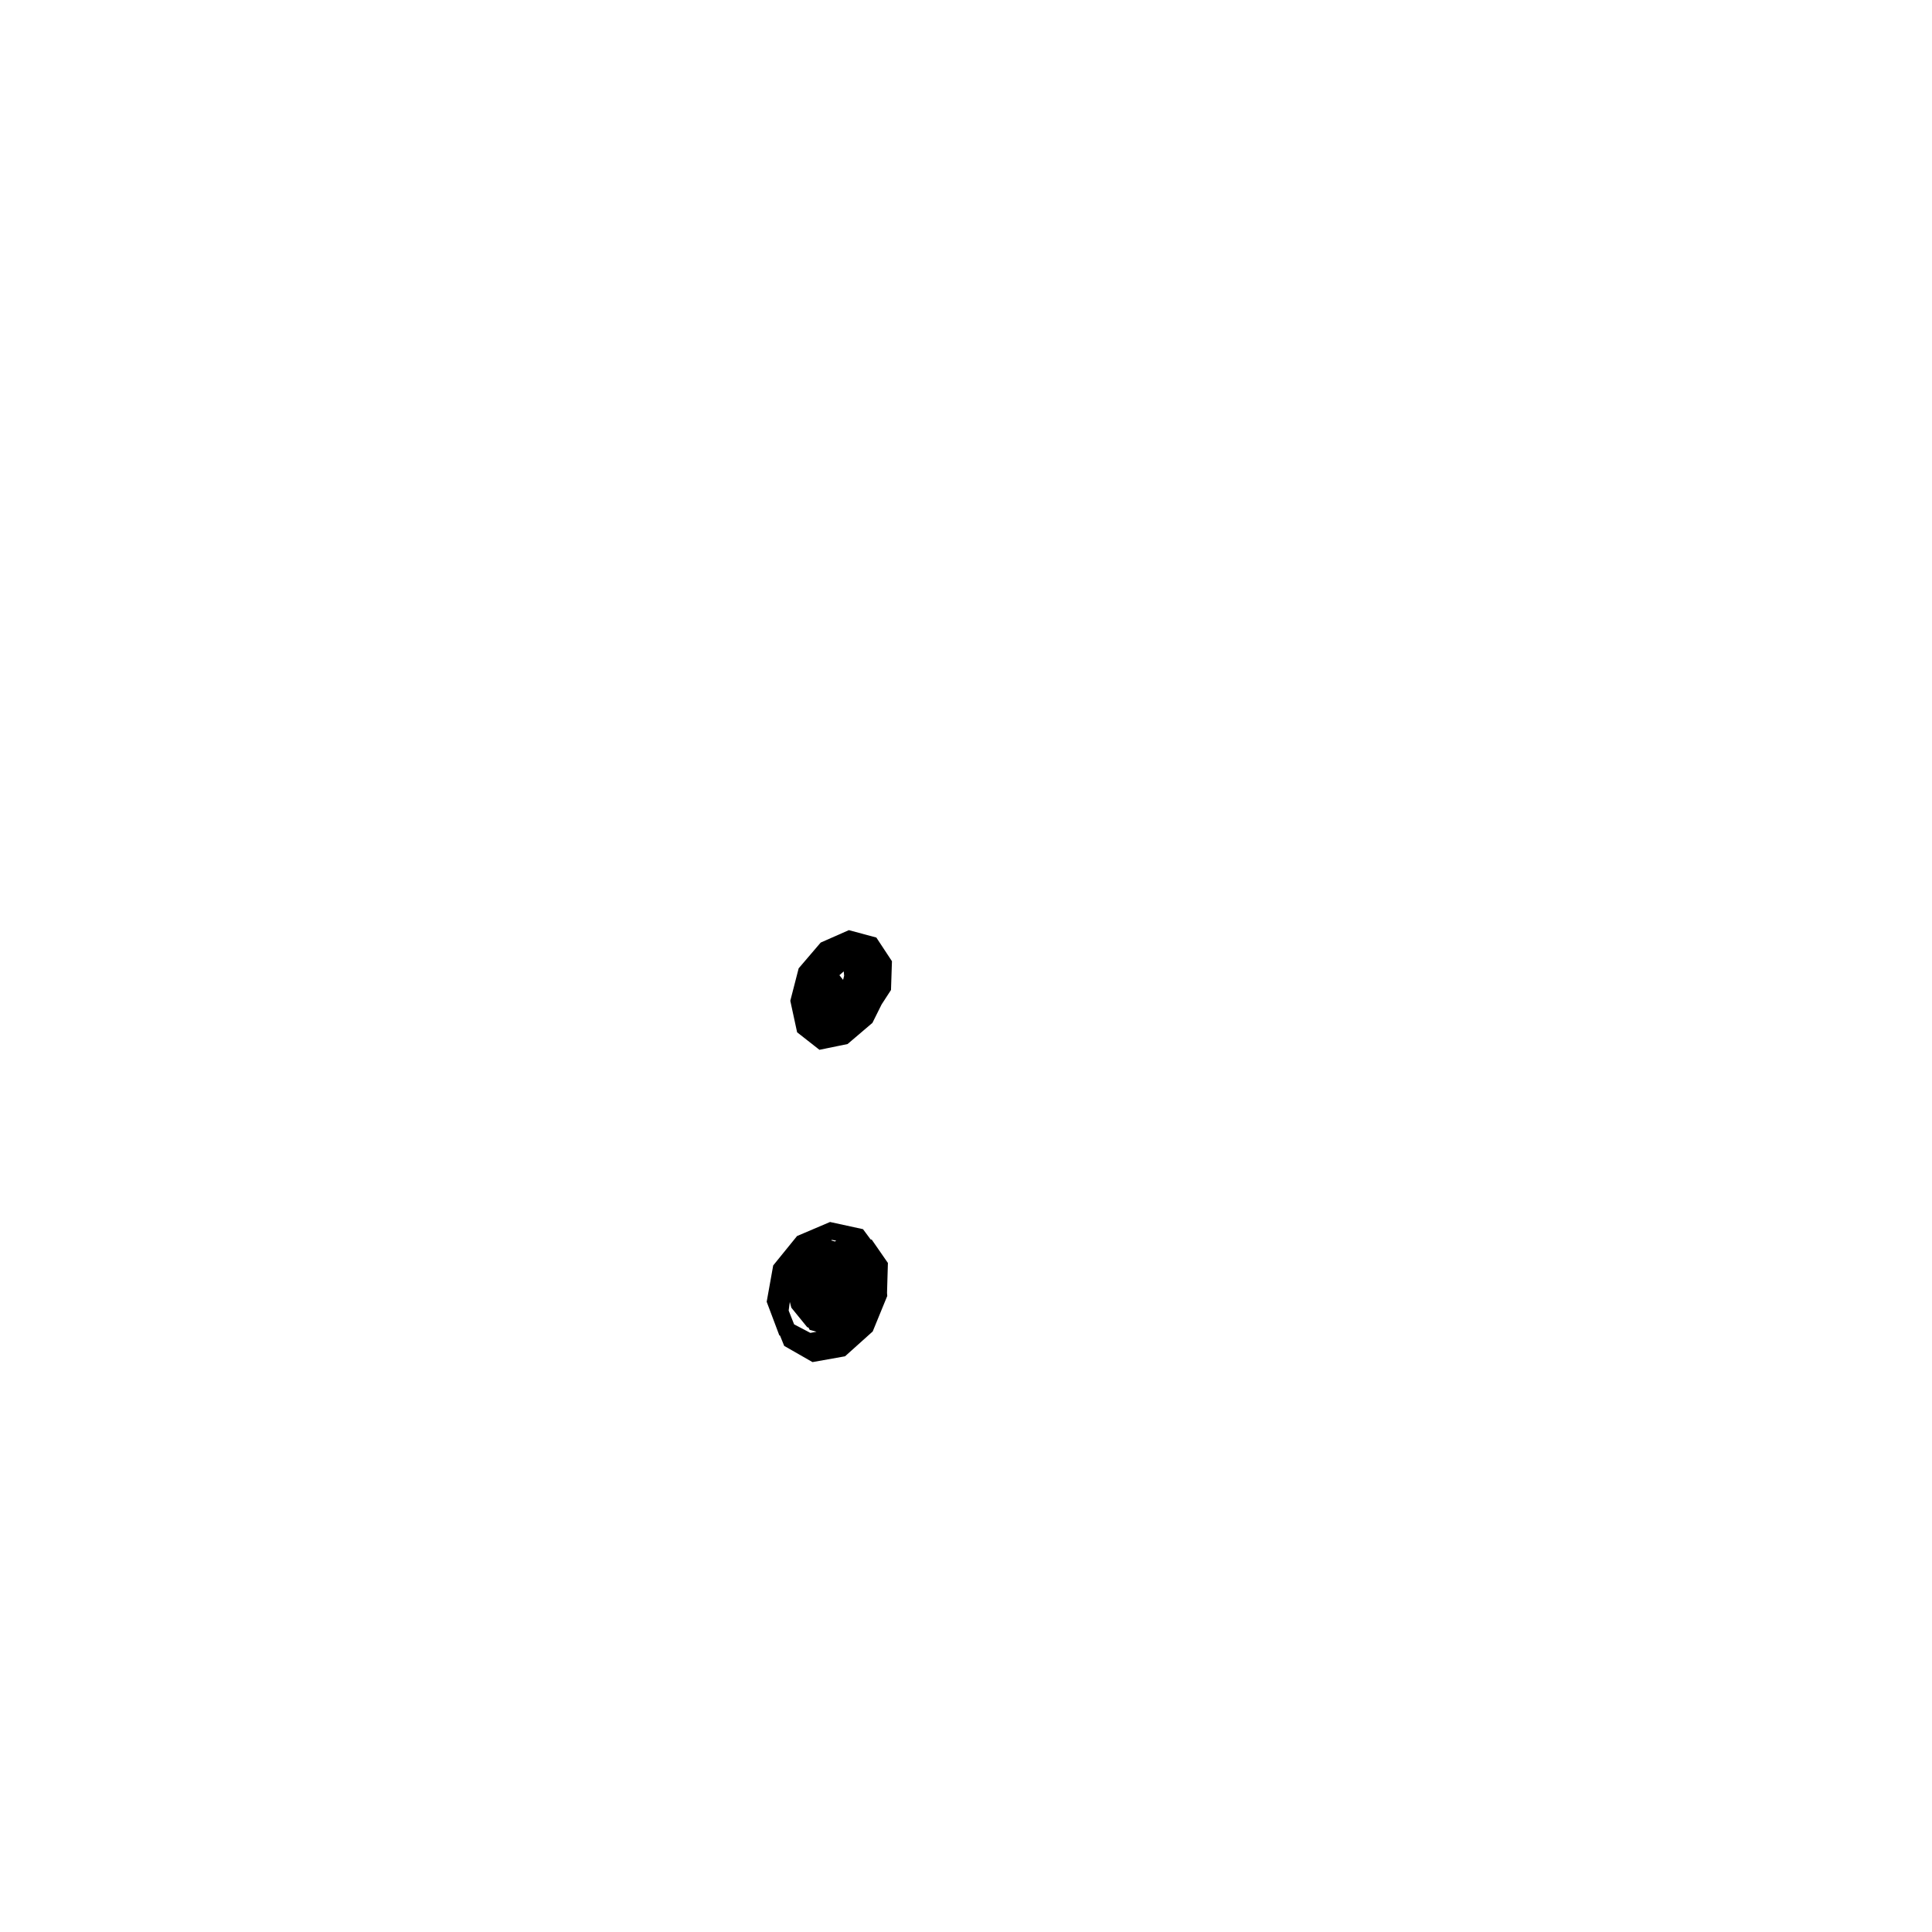
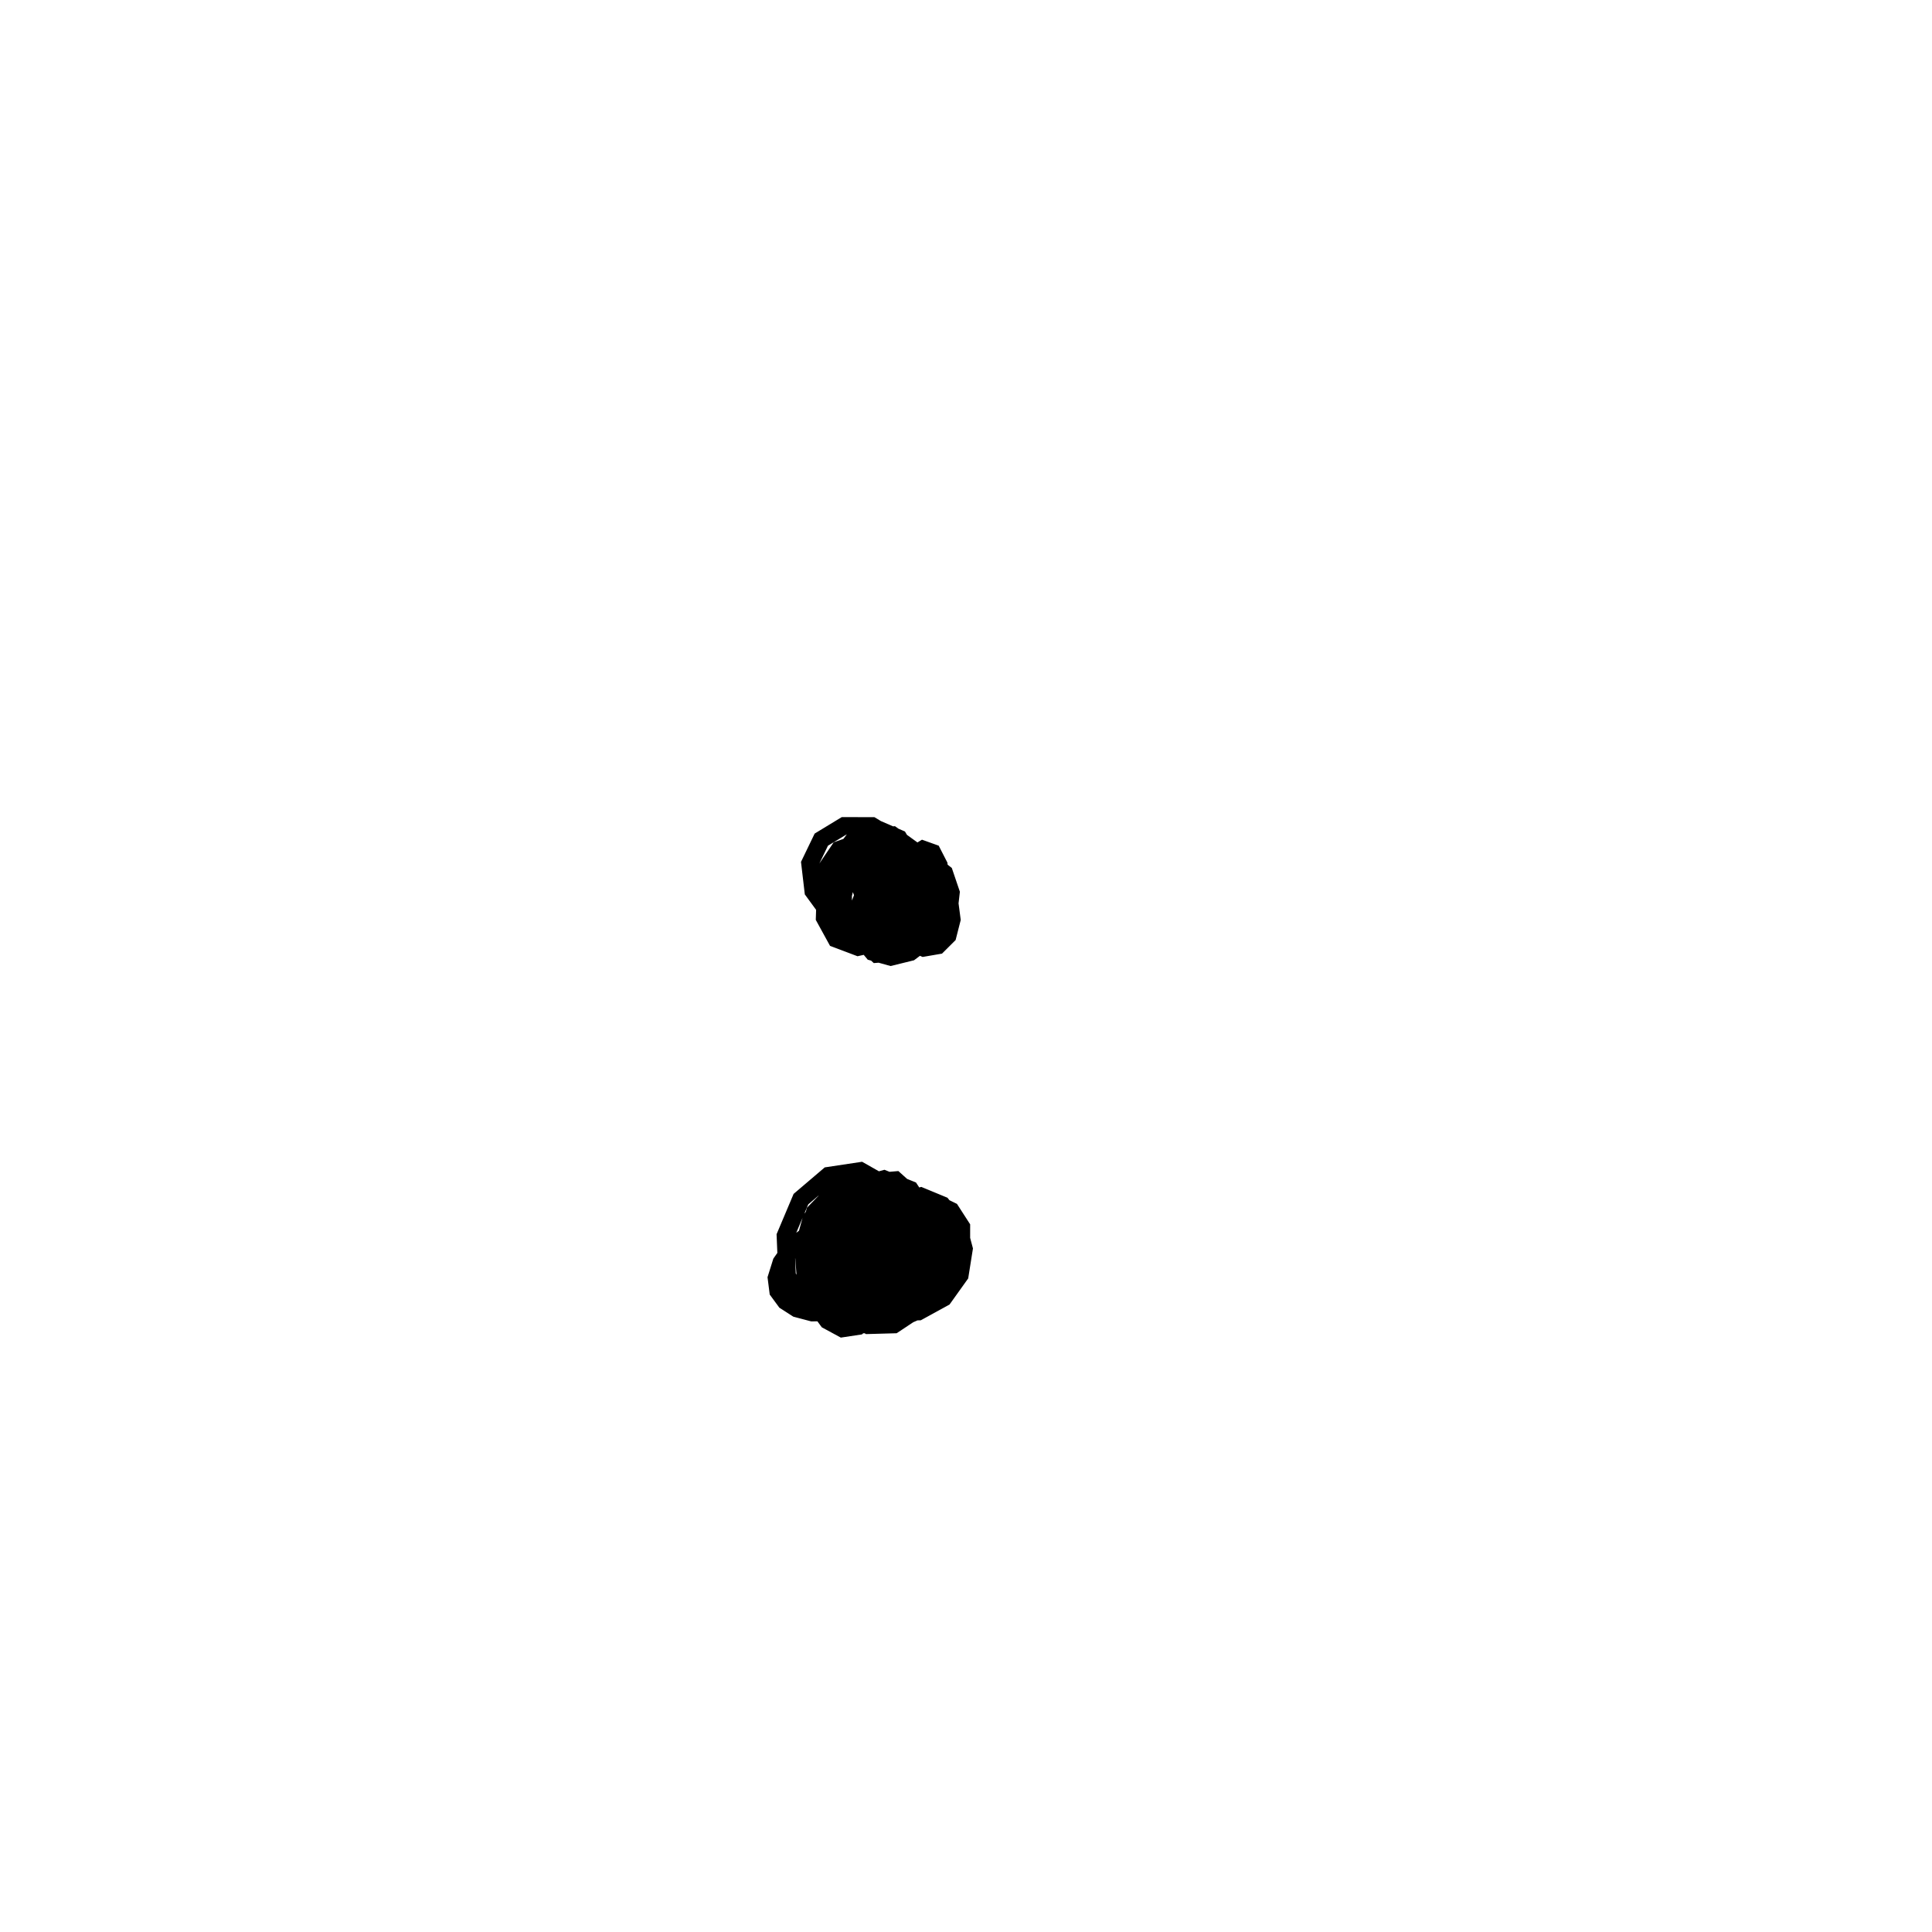
<svg xmlns="http://www.w3.org/2000/svg" viewBox="-300 -300 900 900" width="900" height="900" overflow="visible">
-   <path d="M 98.133 140.124 L 88.153 140.005 L 83.532 148.737 L 82.207 155.966 L 84.742 164.007 L 91.214 169.812 L 99.799 169.812 L 106.422 163.746 L 108.422 154.235 L 105.023 144.564 L 96.701 138.005 L 85.846 138.945 L 76.552 146.384 L 71.973 157.874 L 73.89 170.45 L 82.831 179.293 L 95.509 179.858 L 107.516 172.781 L 115.062 161.178 L 115.505 147.77 L 108.236 136.742 L 95.431 133.299 L 82.307 139.088 L 72.044 151.092 L 68.15 166.206 L 71.327 180.885 L 81.722 189.039 L 94.832 186.353 L 106.405 176.507 L 113.257 162.744 L 112.768 148.648 L 104.143 139.861 L 91.907 142.561 L 81.225 151.929 L 74.425 164.286 L 73.55 176.666 L 81.146 184.562 L 90.96 179.462 L 98.208 168.393 L 101.581 155.323 L 99.874 144.064 L 89.842 140.762 L 81.868 147.903 L 75.973 158.881 L 74.225 170.226 L 77.172 178.977 L 86.353 180.128 L 91.374 173.327 L 93.611 164.769 L 92.679 156.362 L 88.268 150.806 L 80.79 152.759 L 78.517 158.515 L 77.644 164.666 L 78.054 171.027 L 79.301 177.422 L 82.618 180.334 L 84.196 180.766 L 85.82 180.561 L 87.242 179.751 L 88.245 178.458 L 88.677 176.88 L 88.472 175.256 L 87.662 173.834 L 86.369 172.831 L 87.155 174.477 L 86.377 169.986 L 86.027 164.955 L 86.673 160.472 L 87.438 157.874 L 84.517 158.308 L 84.662 158.828 L 85.25 164.091 L 83.689 169.965 L 81.874 173.036 L 83.461 173.428 L 82.611 170.027 L 83.9 161.625 L 88.638 152.856 L 92.817 148.605 L 92.658 148.341 L 93.229 154.55 L 90.526 165.024 L 84.862 173.703 L 81.766 176.197 L 81.767 174.98 L 82.411 166.853 L 87.762 157.185 L 96.068 149.844 L 102.06 147.987 L 104.827 151.352 L 105.097 160.801 L 99.797 171.341 L 90.864 178.963 L 83.468 180.835 L 78.673 176.837 L 76.534 166.452 L 79.475 154.984 L 87.44 145.722 L 96.341 141.638 L 103.283 143.511 L 107.406 149.951 L 107.09 158.569 L 101.724 166.713 L 93.225 171.787 L 86.156 171.593 L 81.426 166.766 L 80.306 158.835 L 83.321 151.337 L 89.218 146.625 L 94.311 146.045 L 98.142 149.36 L 100.059 154.879 L 99.021 159.798 L 96.53 162.087 L 94.482 162.087 L 91.84 159.538 L 90.578 155.426 L 91.531 151.263 L 92.227 147.337 L 97.437 148.483 L 99.062 148.298 L 100.494 147.505 L 101.513 146.225 L 101.964 144.652 L 101.779 143.026 L 100.986 141.595 L 99.706 140.576 Z" fill="black" fill-rule="nonzero" />
-   <path d="M 91.1 284.513 L 77.975 281.963 L 69.638 289.659 L 65.875 298.651 L 68.627 309.161 L 76.03 318.258 L 87.243 321.661 L 98.63 317.603 L 105.28 306.298 L 104.816 292.641 L 96.931 280.732 L 83.89 276.825 L 70.442 281.947 L 61.209 295.084 L 59.065 311.526 L 65.307 326.97 L 78.499 334.519 L 93.655 331.816 L 106.542 320.246 L 113.317 303.711 L 111.994 286.075 L 102.025 272.596 L 86.662 269.252 L 71.301 275.792 L 60.184 289.498 L 57.149 306.415 L 63.023 322.026 L 76.296 329.214 L 91.497 326.625 L 105.037 316.902 L 113.186 303.132 L 113.621 288.333 L 106.084 277.456 L 93.406 275.791 L 81.703 282.439 L 73.033 293.816 L 71.229 307.819 L 77.162 319.474 L 88.834 322.766 L 100.025 317.326 L 109.088 306.896 L 112.232 293.924 L 108.572 282.85 L 98.481 279.558 L 89.04 285.348 L 82.429 295.97 L 81.082 308.409 L 85.2 318.404 L 94.851 321.094 L 102.822 314.434 L 106.863 303.701 L 106.393 292.078 L 100.767 283.912 L 91.247 283.771 L 84.282 291.063 L 80.739 301.195 L 80.769 311.877 L 85.506 319.765 L 94.344 320.08 L 100.55 314.046 L 104.172 305.4 L 104.152 296.027 L 99.921 288.232 L 92.263 284.83 L 84.119 285.836 L 76.909 290.642 L 72.839 297.808 L 73.495 305.607 L 79.145 311.318 L 87.532 313.308 L 96.666 311.496 L 104.816 306.491 L 109.787 298.891 L 109.212 289.942 L 102.736 283.565 L 93.563 283.445 L 85.222 288.408 L 80.381 297.659 L 81.331 307.94 L 87.429 315.984 L 96.634 318.228 L 105.313 314.69 L 110.826 307.169 L 111.385 298.391 L 107.286 291.446 L 99.618 289.907 L 93.707 294.398 L 90.362 301.035 L 89.414 307.975 L 90.496 313.765 L 99.258 314.407 L 100.076 308.932 L 99.221 302.888 L 97.432 297.14 L 93.746 292.536 L 86.318 295.349 L 85.62 300.942 L 86.464 306.552 L 87.754 311.269 L 89.358 314.478 L 96.314 316.781 L 98.181 311.392 L 97.862 309.787 L 96.953 308.427 L 95.592 307.518 L 93.987 307.198 L 92.382 307.518 L 91.022 308.427 L 90.113 309.787 L 89.793 311.392 L 91.661 309.802 L 96.338 309.825 L 95.664 308.478 L 94.675 304.841 L 94 300.577 L 94.061 298.575 L 89.672 299.869 L 89.783 300.582 L 91.032 304.707 L 91.696 309.296 L 91.755 310.656 L 98.238 310.539 L 97.802 307.975 L 98.373 303.522 L 100.344 299.526 L 102.028 297.941 L 101.954 297.921 L 103.171 300.09 L 102.972 304.224 L 100.13 308.095 L 95.897 309.873 L 92.191 309.079 L 89.176 304.971 L 88.606 299.304 L 91.361 294.124 L 95.93 291.492 L 99.669 291.372 L 101.547 293.349 L 101.732 296.552 L 99.108 300.344 L 93.587 303.694 L 87.532 304.92 L 83.007 303.872 L 81.062 301.988 L 80.959 299.913 L 82.965 296.446 L 87.147 293.658 L 91.155 293.145 L 94.129 294.3 L 95.975 297.897 L 95.955 303.714 L 93.501 309.498 L 90.593 312.578 L 90.316 312.893 L 88.977 310.149 L 89.008 302.602 L 91.541 295.266 L 95.208 291.165 L 96.321 291.025 L 98.291 294.251 L 98.58 302.375 L 95.785 309.87 L 92.365 313.083 L 91.383 312.736 L 89.425 307.54 L 90.356 298.714 L 95.138 291.108 L 100.126 287.783 L 102.187 288.289 L 103.844 293.924 L 101.671 302.978 L 94.785 310.776 L 87.749 314.449 L 82.712 313.184 L 79.53 306.612 L 80.764 297.071 L 87.284 288.7 L 95.328 283.956 L 101.638 284.569 L 105.493 290.402 L 105.169 300.665 L 98.887 311.199 L 88.123 318.945 L 77.501 320.913 L 69.509 316.708 L 65.509 305.737 L 67.791 293.034 L 76.421 282.436 L 87.642 277.583 L 97.343 279.556 L 104.082 288.861 L 105.038 302.365 L 99.661 315.45 L 89.763 324.386 L 79.856 326.241 L 71.782 321.638 L 67.39 310.499 L 69.044 298.08 L 75.761 288.433 L 84.338 285.201 L 91.803 287.369 L 96.83 295.207 L 97.125 304.335 L 93.143 311.258 L 87.061 313.275 L 80.805 311.362 L 76.057 305.269 L 74.252 299.07 L 76.564 294.391 L 79.62 290.188 L 89.28 292.702 L 90.916 292.738 L 92.442 292.146 L 93.624 291.015 L 94.284 289.517 L 94.321 287.881 L 93.728 286.356 L 92.597 285.173 Z" fill="black" fill-rule="nonzero" />
+   <path d="M 134.288 114.232 L 124.393 107.666 L 110.073 101.852 L 98.266 102.265 L 87.855 108.156 L 86.496 120.238 L 92.717 131.861 L 103.772 140.203 L 116.956 141.555 L 128.482 134.289 L 132.738 120.695 L 128.429 105.08 L 117.294 92.271 L 102.722 87.325 L 88.37 92.389 L 79.692 105.21 L 80.124 121.672 L 89.619 136.369 L 103.87 143.493 L 118.99 141.78 L 131.325 133.39 L 137.274 120.424 L 134.167 106.299 L 124.318 95.182 L 110.716 91.897 L 97.46 97.345 L 88.869 109.18 L 88.818 123.44 L 96.445 135.98 L 108.964 142 L 122.266 139.785 L 132.678 131.605 L 136.536 120 L 132.588 109.037 L 122.668 102.935 L 110.886 105.73 L 100.772 114.983 L 95.893 127.908 L 98.228 140.518 L 107.032 148.642 L 118.894 147.739 L 129.332 139.1 L 134.232 125.78 L 132.49 111.362 L 124.565 99.081 L 112.624 93.421 L 100.105 96.705 L 91.025 106.675 L 87.897 120.142 L 91.968 133.264 L 101.635 140.76 L 113.12 138.852 L 122.627 129.785 L 126.662 116.655 L 123.053 103.456 L 113.478 94.495 L 100.391 93.953 L 88.331 101.498 L 80.489 114.196 L 80.021 128.512 L 86.663 140.62 L 99.467 145.454 L 113.331 142.359 L 125.049 132.789 L 131.155 118.83 L 130.256 103.139 L 121.608 89.285 L 107.339 80.665 L 92.119 80.639 L 79.498 88.311 L 73.136 101.494 L 74.912 116.642 L 84.407 129.627 L 97.684 136.257 L 111.982 135.385 L 124.05 127.761 L 130.395 115.036 L 129.124 100.123 L 121.563 87.343 L 109.256 82.009 L 95.974 86.686 L 86.68 99.065 L 84.1 115.606 L 87.922 131.677 L 97.441 142.911 L 110.689 145.823 L 123.374 140.891 L 132.251 130.696 L 135.397 118.101 L 132.101 106.005 L 122.68 98.831 L 110.719 100.679 L 100.823 109.215 L 96.277 121.038 L 98.193 133.231 L 106.68 141.057 L 118.012 140.198 L 127.534 133.003 L 132.987 122.938 L 132.405 112.286 L 124.859 105.364 L 114.558 106.355 L 106.121 113.797 L 101.598 124.796 L 103.454 136.151 L 110.468 144.121 L 120.71 146.187 L 130.547 141.764 L 136.405 132.432 L 136.014 121.198 L 130.897 111.493 L 122.019 106.369 L 111.813 108.519 L 105.283 116.923 L 103.878 127.746 L 107.981 138.677 L 116.171 145.233 L 126.304 144.78 L 134.128 138.531 L 138.372 129.457 L 137.492 119.534 L 132.734 111.83 L 124.315 109.373 L 116.401 112.951 L 110.72 120.069 L 108.782 128.611 L 110.363 136.686 L 116.439 142.535 L 124.81 142.112 L 131.299 137.217 L 136.291 129.385 L 138.049 118.261 L 135.083 104.739 L 127.498 92.526 L 116.908 84.865 L 104.361 86.024 L 96.424 96.776 L 95.936 112.011 L 101.745 127.409 L 111.914 139.636 L 124.192 144.317 L 135.451 140.273 L 141.675 129.939 L 142.587 117.646 L 139.058 105.834 L 131.513 98.378 L 121.488 97.805 L 113.005 104.237 L 108.482 115 L 108.511 126.652 L 113.664 136.487 L 122.314 141.838 L 131.757 142.316 L 139.864 137.776 L 144.425 129.577 L 143.985 118.904 L 138.808 108.091 L 130.216 99.633 L 119.007 97.656 L 109.329 103.698 L 104.622 115.049 L 106.778 127.952 L 113.807 139.295 L 124.286 144.995 L 135.157 143.591 L 143.396 136.802 L 146.765 126.899 L 145.899 115.546 L 141.184 104.817 L 133.21 96.045 L 122.743 92.643 L 112.718 96.858 L 107.364 106.929 L 107.335 119.263 L 111.97 131.916 L 119.859 141.511 L 129.789 145.788 L 138.826 144.232 L 145.159 137.917 L 147.544 128.549 L 146.203 118.322 L 141.207 109.279 L 133.266 104.137 L 123.967 105.859 L 117.521 113.686 L 115.237 124.09 L 117 135.081 L 122.507 143.402 L 131.496 145.326 L 138.923 139.712 L 141.835 130.253 L 140.968 119.742 L 136.792 110.59 L 128.924 106.312 L 120.945 110.74 L 118.276 119.513 L 120.068 129.468 L 125.471 138.423 L 133.562 142.791 L 142.208 139.228 L 146.349 130.579 L 145.928 119.841 L 141.58 109.02 L 133.924 101.483 L 123.836 100.44 L 115.695 106.851 L 110.8 117.104 L 110.357 128.664 L 114.556 138.846 L 122.737 144.229 L 132.234 142.78 L 140.463 136.4 L 145.831 126.971 L 147.148 115.405 L 143.385 104.322 L 134.127 97.061 L 121.922 96.542 L 110.057 102.231 L 100.293 112.858 L 95.53 125.873 L 96.929 138.266 L 104.237 147.063 L 114.873 150.017 L 125.794 147.329 L 134.754 140.592 L 140.165 130.668 L 141.042 118.97 L 136.591 107.8 L 128.105 99.901 L 116.798 98.402 L 106.476 103.501 L 99.213 113.112 L 97.81 125.15 L 102.538 135.976 L 112.083 142.224 L 123.241 142.73 L 133.948 138.274 L 141.717 129.989 L 144.51 118.861 L 141.893 107.335 L 135.265 97.246 L 125.266 91.6 L 114.771 93.15 L 107.307 101.073 L 104.984 112.484 L 107.613 124.719 L 114.619 133.976 L 124.336 136.711 L 133.527 132.699 L 139.972 123.982 L 142.604 112.651 L 141.329 101.825 L 137.281 93.947 L 129.497 91.161 L 122.653 95.304 L 118.779 103.033 L 118.28 111.872 L 119.675 119.558 L 123.404 124.965 L 128.41 127.515 L 134.411 127.441 L 138.276 124.874 L 139.368 123.656 L 139.911 122.112 L 139.822 120.478 L 139.115 119.003 L 137.896 117.91 L 136.353 117.367 L 134.719 117.456 L 133.243 118.164 L 132.044 119.394 L 130.198 119.32 L 129.127 118.833 L 127.541 116.645 L 126.656 111.419 L 126.917 105.068 L 129.119 100.646 L 130.63 99.472 L 131.2 99.724 L 133.228 103.998 L 134.231 112.159 L 132.307 120.575 L 128.118 126.288 L 123.639 128.352 L 119.684 127.29 L 115.298 121.357 L 113.37 112.326 L 114.845 104.75 L 118.773 100.521 L 123.468 99.793 L 129.418 103.26 L 134.183 110.639 L 136.122 118.861 L 134.359 125.96 L 129.217 131.347 L 121.695 134.485 L 114.626 134.231 L 108.981 130.606 L 106.114 123.964 L 106.99 116.255 L 111.879 109.917 L 118.266 106.661 L 124.427 107.44 L 129.612 112.453 L 132.755 120.27 L 132.113 128.319 L 128.41 135.105 L 122.181 139.759 L 114.873 141.629 L 108.801 140.026 L 104.717 135.151 L 103.837 127.039 L 107.428 117.269 L 115.133 108.909 L 123.774 104.723 L 131.316 104.964 L 136.488 109.096 L 138.802 116.24 L 137.84 124.421 L 134.094 130.941 L 128.652 135.195 L 124.478 136.024 L 121.267 133.813 L 118.631 127.285 L 118.947 119.099 L 122.406 111.883 L 126.418 108.421 L 130 108.896 L 134.496 113.512 L 137.743 121.678 L 138.081 129.168 L 136.146 133.43 L 134.16 134.424 L 131.618 132.716 L 127.907 126.482 L 126.661 119.728 L 127.79 115.589 L 128.924 114.7 L 130.17 115.739 L 132.83 121.777 L 133.481 129.494 L 131.837 135.224 L 129.391 137.206 L 127.747 136.852 L 124.899 132.26 L 123.623 124.265 L 125.137 117.201 L 128.564 112.875 L 131.418 112.319 L 134.869 114.772 L 138.227 120.919 L 139.165 128.16 L 137.752 133.982 L 134.972 136.781 L 131.097 137.503 L 125.078 134.945 L 119.296 127.831 L 115.576 117.7 L 115.548 108.767 L 118.548 102.889 L 122.953 101.028 L 128.436 102.942 L 134.133 109.361 L 137.771 117.618 L 138.424 126.012 L 136.478 132.059 L 131.805 135.902 L 125.967 136.777 L 119.738 133.364 L 114.614 124.96 L 112.973 115.837 L 115.861 108.96 L 120.613 105.889 L 126.113 106.949 L 131.951 112.922 L 135.889 121.096 L 136.208 127.891 L 133.933 131.845 L 129.888 134.139 L 124.901 133.859 L 119.88 130.855 L 116.679 124.74 L 116.707 116.645 L 119.78 109.181 L 124.208 105.739 L 127.854 105.926 L 131.701 109.863 L 134.248 118.556 L 133.641 127.529 L 129.992 133.904 L 124.542 135.936 L 117.073 133.022 L 109.014 123.224 L 104.191 110.521 L 104.462 99.173 L 108.677 93.217 L 114.358 92.856 L 121.236 98.107 L 127.322 107.92 L 129.673 118.701 L 128.392 126.564 L 125.03 131.644 L 121.645 134.344 L 119.384 134.681 L 117.865 132.935 L 117.167 128.857 L 118.267 123.728 L 121.7 119.454 L 125.178 117.716 L 127.392 118.297 L 129.47 121.985 L 130.109 128.011 L 127.518 133.367 L 123.189 136.992 L 118.892 137.299 L 114.931 133.981 L 112.198 126.684 L 113.071 120.039 L 116.415 115.532 L 120.64 114.643 L 124.672 117.115 L 127.91 123.359 L 128.279 130.353 L 125.023 135.451 L 119.67 137.864 L 114.721 136.891 L 111.103 132.709 L 109.921 125.837 L 112.993 118.608 L 118.227 113.898 L 122.357 113.37 L 124.683 115.562 L 124.861 120.859 L 121.2 127.503 L 114.773 132.46 L 109.396 133.12 L 105.731 129.554 L 104.609 122 L 107.658 114.076 L 114.471 108.182 L 120.737 106.991 L 124.988 110.451 L 127.009 118.101 L 124.838 126.772 L 118.525 134.046 L 109.943 137.468 L 101.926 135.823 L 95.495 128.07 L 92.482 115.28 L 94.46 102.201 L 101.114 93.314 L 109.098 90.396 L 115.778 93.417 L 121.129 102.661 L 122.136 113.571 L 117.849 122.112 L 109.411 127.4 L 99.405 128.047 L 89.896 123.284 L 82.683 113.485 L 81.421 102.809 L 85.692 93.967 L 94.337 88.728 L 104.94 88.702 L 115.734 95.272 L 122.275 105.721 L 122.895 117.372 L 118.369 127.717 L 109.58 134.856 L 99.9 137.077 L 92.198 134.317 L 88.206 126.678 L 88.498 116.69 L 94.327 107.363 L 102.774 101.996 L 110.193 102.214 L 115.808 107.683 L 118.275 116.51 L 115.474 125.405 L 109.032 131.528 L 103.808 132.658 L 99.045 128.761 L 96.28 119.858 L 98.469 110.54 L 104.578 103.801 L 111.806 101.769 L 118.852 105.223 L 124.599 114.208 L 125.895 124.853 L 122.44 134.318 L 115.41 140.109 L 109.803 140.725 L 105.696 136.697 L 104.233 128.801 L 107.709 119.7 L 115.064 113.004 L 121.509 111.242 L 126.019 114.254 L 128.148 120 L 125.929 126.623 L 118.873 132.114 L 110.15 133.696 L 102.163 129.843 L 96.878 121.117 L 96.827 111.833 L 102.667 103.921 L 111.436 100.254 L 119.86 102.287 L 126.719 110.156 L 128.929 119.576 L 125.004 127.876 L 116.073 133.916 L 105.371 135.241 L 95.318 130.214 L 88.104 119.087 L 87.776 107.448 L 93.529 99.003 L 102.722 95.713 L 112.452 99.121 L 121.065 109.097 L 124.351 120.824 L 121.771 129.256 L 115.07 133.382 L 106.988 132.456 L 99.055 126.367 L 94.643 118.243 L 94.803 112.856 L 100.341 110.393 L 108.282 110.047 L 120.543 115.118 L 129.636 121.211 L 131.148 121.836 L 132.785 121.834 L 134.296 121.206 L 135.452 120.048 L 136.076 118.535 L 136.075 116.899 L 135.447 115.388 Z" fill="black" fill-rule="nonzero" />
+   <path d="M 115.221 295.565 L 113.843 286.822 L 108.836 273.241 L 103.091 262.619 L 94.06 253.588 L 82.444 255.568 L 74.249 265.923 L 70.064 281.008 L 71.354 297.757 L 79.349 311.796 L 93.028 317.48 L 108.238 313.504 L 121.005 301.59 L 127.752 284.692 L 126.48 266.119 L 117.105 249.972 L 101.602 241.196 L 84.199 243.813 L 69.692 256.166 L 61.759 274.95 L 62.603 295.419 L 72.171 311.83 L 88.237 318.602 L 105.893 315.627 L 121.089 304.636 L 129.592 288.035 L 129.17 269.647 L 120.118 253.743 L 105.155 246.093 L 88.477 249.657 L 75.925 262.586 L 70.813 280.004 L 73.865 298.371 L 85.632 310.574 L 101.69 312.458 L 117.198 304.345 L 128.838 289.801 L 133.875 272.438 L 129.941 255.827 L 118.499 245.522 L 103.242 246.825 L 89.212 258.243 L 79.725 275.605 L 78.059 294.868 L 84.788 310.393 L 98.27 316.717 L 113.175 312.745 L 126.167 301.045 L 134.432 285.346 L 136.525 268.937 L 131.951 255.402 L 121.281 250.258 L 110.666 256.508 L 102.293 269.467 L 98.162 285.221 L 99.956 300.012 L 108.272 308.786 L 119.574 308.407 L 129.78 300.508 L 137.005 289.002 L 139.183 276.146 L 135.001 264.533 L 125.667 257.934 L 114.378 259.866 L 105.285 268.468 L 100.841 280.474 L 102.239 292.808 L 109.72 301.16 L 120.506 300.733 L 129.034 292.774 L 133.098 281.422 L 131.14 269.231 L 121.937 260.111 L 108.499 258.646 L 94.824 264.152 L 83.112 274.223 L 76.571 287.472 L 78.51 301.586 L 88.926 310.694 L 103.09 312.532 L 118.313 308.285 L 131.16 297.933 L 137.633 281.986 L 135.924 264.827 L 126.702 250.854 L 112.02 244.924 L 95.875 249.397 L 83.131 263.362 L 77.279 281.772 L 79.822 300.373 L 89.914 313.959 L 104.701 319.373 L 120.647 316.41 L 133.788 307.523 L 141.644 295.23 L 142.102 281.497 L 135.163 269.935 L 122.152 263.229 L 106.574 264.05 L 91.86 271.195 L 81.529 282.882 L 79.233 296.6 L 86.558 308.309 L 100.587 312.922 L 117.232 310.469 L 133.003 303.203 L 145.333 293.312 L 151.929 281.838 L 151.934 270.331 L 145.796 260.821 L 135.864 255.961 L 124.594 258.368 L 116.235 266.667 L 112.225 278.262 L 113.544 290.286 L 119.778 298.787 L 130.086 297.81 L 137.58 289.026 L 141.449 276.523 L 140.075 264.373 L 132.6 257.5 L 123.25 261.389 L 117.061 271.467 L 114.104 283.818 L 115.932 295.141 L 123.79 301.152 L 132.079 295.423 L 136.475 284.004 L 136.422 270.171 L 129.95 257.88 L 118.04 253.282 L 105.45 258.725 L 95.283 270.577 L 90.189 285.581 L 92.925 300.416 L 102.965 308.932 L 115.99 308.095 L 128.092 299.928 L 136.641 287.442 L 138.402 272.518 L 132.979 259.051 L 121.122 251.101 L 106.284 252.899 L 92.981 263.595 L 84.994 279.568 L 84.163 297.323 L 91.063 312.836 L 103.377 321.474 L 117.698 321.074 L 129.737 313.087 L 137.136 300.005 L 138.007 284.177 L 132.423 269.206 L 120.821 258.603 L 105.927 257.186 L 92.219 265.079 L 82.856 279.131 L 80.317 296.207 L 86.018 311.931 L 98.377 321.074 L 113.498 321.184 L 127.78 314.917 L 139.361 304.584 L 146.552 292.275 L 147.884 279.648 L 143.04 269.837 L 133.516 263.695 L 120.76 263.256 L 108.424 269.409 L 99.297 280.765 L 97.038 294.418 L 102.526 307.608 L 114.518 315.435 L 128.937 315.045 L 142.332 307.702 L 151.023 295.537 L 153.24 281.569 L 149.764 268.504 L 141.372 257.955 L 129.161 252.901 L 116.448 256.57 L 107.094 266.333 L 102.725 279.463 L 104.485 293.102 L 112.048 303.787 L 123.859 306.425 L 134.685 300.911 L 142.534 290.892 L 146.012 278.741 L 144.675 267.155 L 138.427 259.639 L 129.183 261.922 L 123.257 270.436 L 119.489 281.36 L 119.046 292.339 L 121.334 299.779 L 130.21 300.071 L 133.318 293.242 L 135.002 285.158 L 134.489 277.251 L 128.127 272.283 L 122.827 276.999 L 120.658 283.876 L 119.43 291.657 L 119.439 298.185 L 128.48 299.683 L 128.014 294.648 L 125.324 287.62 L 119.226 279.82 L 109.623 273.332 L 97.704 271.123 L 86.449 273.827 L 77.446 281.02 L 72.445 291.029 L 72.444 301.753 L 77.463 310.668 L 86.763 314.809 L 98.085 313.053 L 109.478 306.725 L 119.081 296.691 L 124.66 284.597 L 124.09 272.635 L 116.233 263.722 L 104.383 260.876 L 91.914 264.835 L 81.992 273.439 L 75.578 285.003 L 73.847 297.869 L 76.47 309.647 L 82.817 318.298 L 91.689 323.108 L 101.516 321.621 L 109.204 314.924 L 113.331 304.759 L 112.487 292.527 L 107.328 280.551 L 98.364 272.065 L 86.936 268.847 L 75.226 271.091 L 66.296 277.711 L 60.255 286.314 L 57.542 294.967 L 58.565 303.053 L 63.058 309.173 L 69.565 313.355 L 77.856 315.549 L 86.123 315.495 L 93.845 311.768 L 97.754 304.046 L 96.847 294.94 L 92.523 286.635 L 87.415 281.094 L 81.926 278.804 L 73.638 281.354 L 74.703 289.517 L 75.363 291.015 L 76.546 292.146 L 78.071 292.738 L 79.707 292.702 L 81.205 292.042 L 82.336 290.859 L 82.928 289.334 L 82.892 287.698 L 81.426 284.469 L 80.226 287.018 L 82.332 287.766 L 85.578 291.34 L 88.849 297.465 L 89.461 302.789 L 88.054 305.7 L 84.383 307.29 L 78.979 307.236 L 72.841 305.633 L 68.714 302.979 L 66.372 299.985 L 65.876 295.919 L 67.719 290.142 L 72.312 283.555 L 78.571 278.783 L 86.608 277.229 L 94.168 279.328 L 100.394 285.272 L 104.349 294.562 L 105.024 303.596 L 102.315 310.139 L 97.851 314.076 L 93.248 314.866 L 88.449 312.082 L 84.163 306.302 L 82.229 297.574 L 83.536 287.655 L 88.515 278.713 L 96.06 272.127 L 104.857 269.251 L 111.995 270.961 L 116.29 275.719 L 116.479 282.745 L 112.185 291.917 L 104.319 300.111 L 95.206 305.175 L 87.54 306.457 L 83.17 304.522 L 80.594 299.766 L 80.593 293.021 L 83.946 286.322 L 90.133 281.363 L 97.865 279.51 L 106.453 281.098 L 113.558 286.003 L 118.094 291.873 L 119.961 296.997 L 120.255 298.038 L 127.776 297.258 L 127.785 292.394 L 128.835 285.745 L 130.464 280.47 L 128.962 280.629 L 126.397 279.458 L 126.643 284.462 L 125.29 290.809 L 123.841 294.612 L 128.16 294.904 L 127.41 291.712 L 127.726 282.944 L 130.793 274.121 L 134.741 268.205 L 135.37 267.45 L 136.717 269.807 L 137.659 277.968 L 135.061 287.082 L 129.239 294.532 L 122.597 298.132 L 116.94 296.973 L 112.351 290.189 L 111.073 280.284 L 114.299 270.629 L 120.894 263.683 L 128.687 261.276 L 136.223 264.576 L 142.261 272.255 L 144.862 281.975 L 143.281 292.311 L 136.782 301.412 L 126.633 306.98 L 116.748 307.349 L 108.993 302.266 L 105.367 293.43 L 106.905 284.298 L 113.728 275.907 L 122.657 271.427 L 131.167 271.748 L 136.833 275.479 L 139.584 280.858 L 138.637 289.497 L 132.917 299.214 L 123.233 307.868 L 111.692 312.993 L 100.99 313.103 L 92.843 307.056 L 88.67 295.438 L 90.688 282.135 L 98.035 271.123 L 107.87 265.346 L 117.281 266.207 L 125.425 273.832 L 129.715 285.444 L 129.066 297.717 L 123.554 307.419 L 115.087 313.103 L 105.863 313.463 L 97.671 307.67 L 92.419 295.841 L 93.107 281.698 L 99.551 268.81 L 109.792 260.519 L 119.257 259.279 L 126.388 264.24 L 130.079 273.558 L 128.802 284.456 L 122.161 293.996 L 112.998 300.259 L 105.516 300.941 L 100.367 296.546 L 98.545 286.318 L 102.565 274.739 L 110.626 265.325 L 118.542 261.655 L 124.101 263.892 L 128.261 272.108 L 128.209 282.579 L 125.01 290.907 L 123.425 292.772 L 123.688 291.947 L 122.479 284.283 L 124.838 274.608 L 129.281 267.219 L 131.324 265.791 L 132.204 267.273 L 133.108 275.629 L 130.141 285.151 L 125.484 290.797 L 123.639 291.34 L 121.52 287.689 L 120.56 279.206 L 123.385 271.054 L 128.697 265.683 L 134.895 264.293 L 140.153 267.027 L 143.889 272.707 L 143.894 279.428 L 139.098 287.701 L 128.642 296.038 L 114.794 302.443 L 101.059 304.547 L 91.544 301.564 L 87.476 295.045 L 88.977 286.739 L 96.874 277.919 L 108.742 272.153 L 120.507 271.454 L 129.521 276.141 L 133.974 283.566 L 133.673 292.618 L 127.857 301.591 L 117.454 308.654 L 105.299 311.007 L 95.023 307.306 L 87.646 297.348 L 85.632 282.532 L 90.414 267.524 L 100.454 256.425 L 111.651 253.304 L 121.273 257.248 L 128 267.578 L 129.329 280.799 L 124.41 292.953 L 114.472 300.829 L 102.353 304.177 L 92.213 302.977 L 85.92 297.654 L 84.821 288.984 L 89.673 279.448 L 99.227 271.291 L 109.856 266.924 L 118.442 267.737 L 123.671 273.048 L 124.75 280.603 L 121.978 288.238 L 116.836 293.191 L 113.191 293.524 L 110.04 289.724 L 109.159 281.552 L 112.31 273.051 L 118.407 267.223 L 123.826 266.117 L 128.163 269.391 L 130.817 276.766 L 129.198 285.935 L 123.511 294.935 L 116.249 300.707 L 111.601 301.087 L 107.765 296.95 L 106.521 285.918 L 109.985 272.812 L 116.803 262.226 L 122.137 258.602 L 125.137 260.294 L 128.159 269.544 L 126.454 282.755 L 119.529 295.917 L 108.977 305.483 L 98.819 308.347 L 91.035 304.796 L 86.371 293.739 L 87.744 278.066 L 95.725 263.529 L 106.758 254.441 L 115.804 253.465 L 122.591 259.869 L 125.493 272.119 L 121.415 285.895 L 111.789 297.934 L 99.956 304.251 L 89.432 303.097 L 81.452 294.794 L 79.187 280.502 L 83.189 266.781 L 92.662 256.926 L 104.085 254.413 L 114.186 259.674 L 121.083 271.872 L 121.421 286.142 L 114.734 299.161 L 102.588 307.917 L 89.104 310.259 L 77.829 305.638 L 70.689 293.188 L 70.013 276.443 L 76.511 261.05 L 87.826 251.377 L 100.043 249.437 L 111.123 255.851 L 118.457 268.565 L 119.463 283.409 L 114.058 296.891 L 104.04 306.243 L 93.427 309.102 L 85.081 305.672 L 79.406 295.408 L 78.417 281.777 L 81.827 269.52 L 87.303 262.406 L 90.876 261.349 L 96.276 267.508 L 101.164 276.632 L 105.778 289.127 L 106.931 296.84 L 107.49 298.378 L 108.596 299.585 L 110.079 300.276 L 111.714 300.348 L 113.251 299.788 L 114.458 298.683 L 115.15 297.2 Z" fill="black" fill-rule="nonzero" />
</svg>
